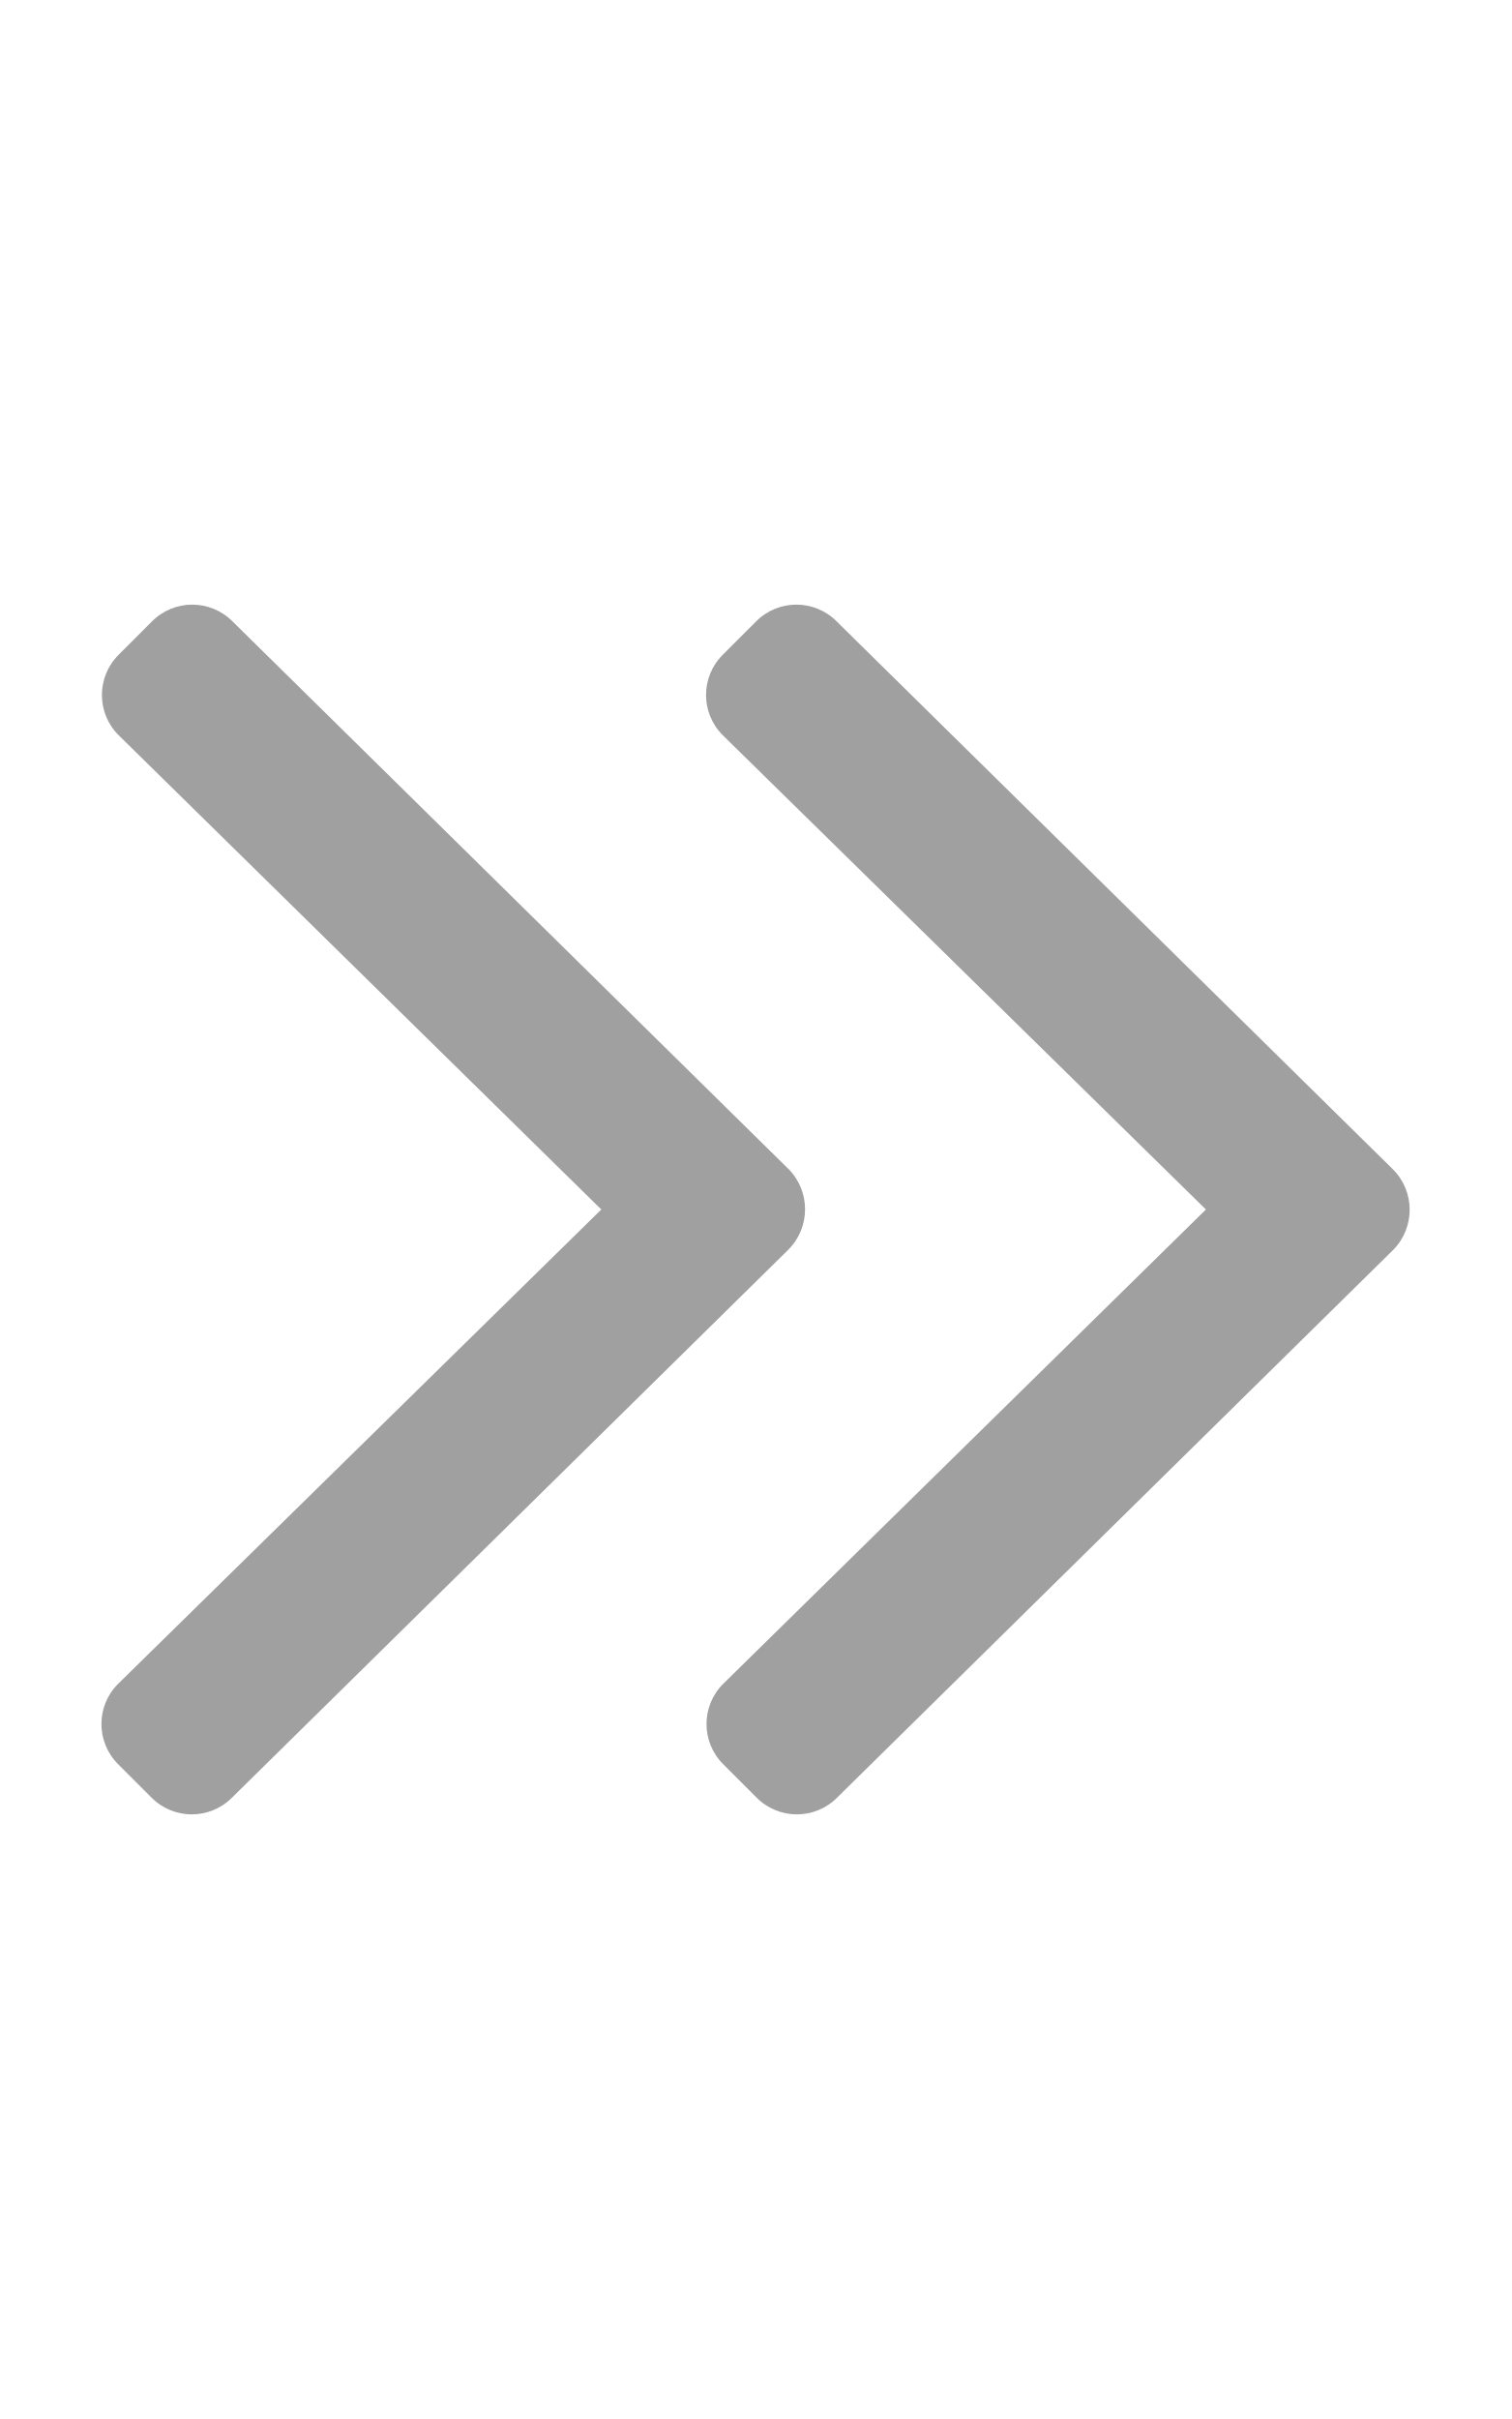
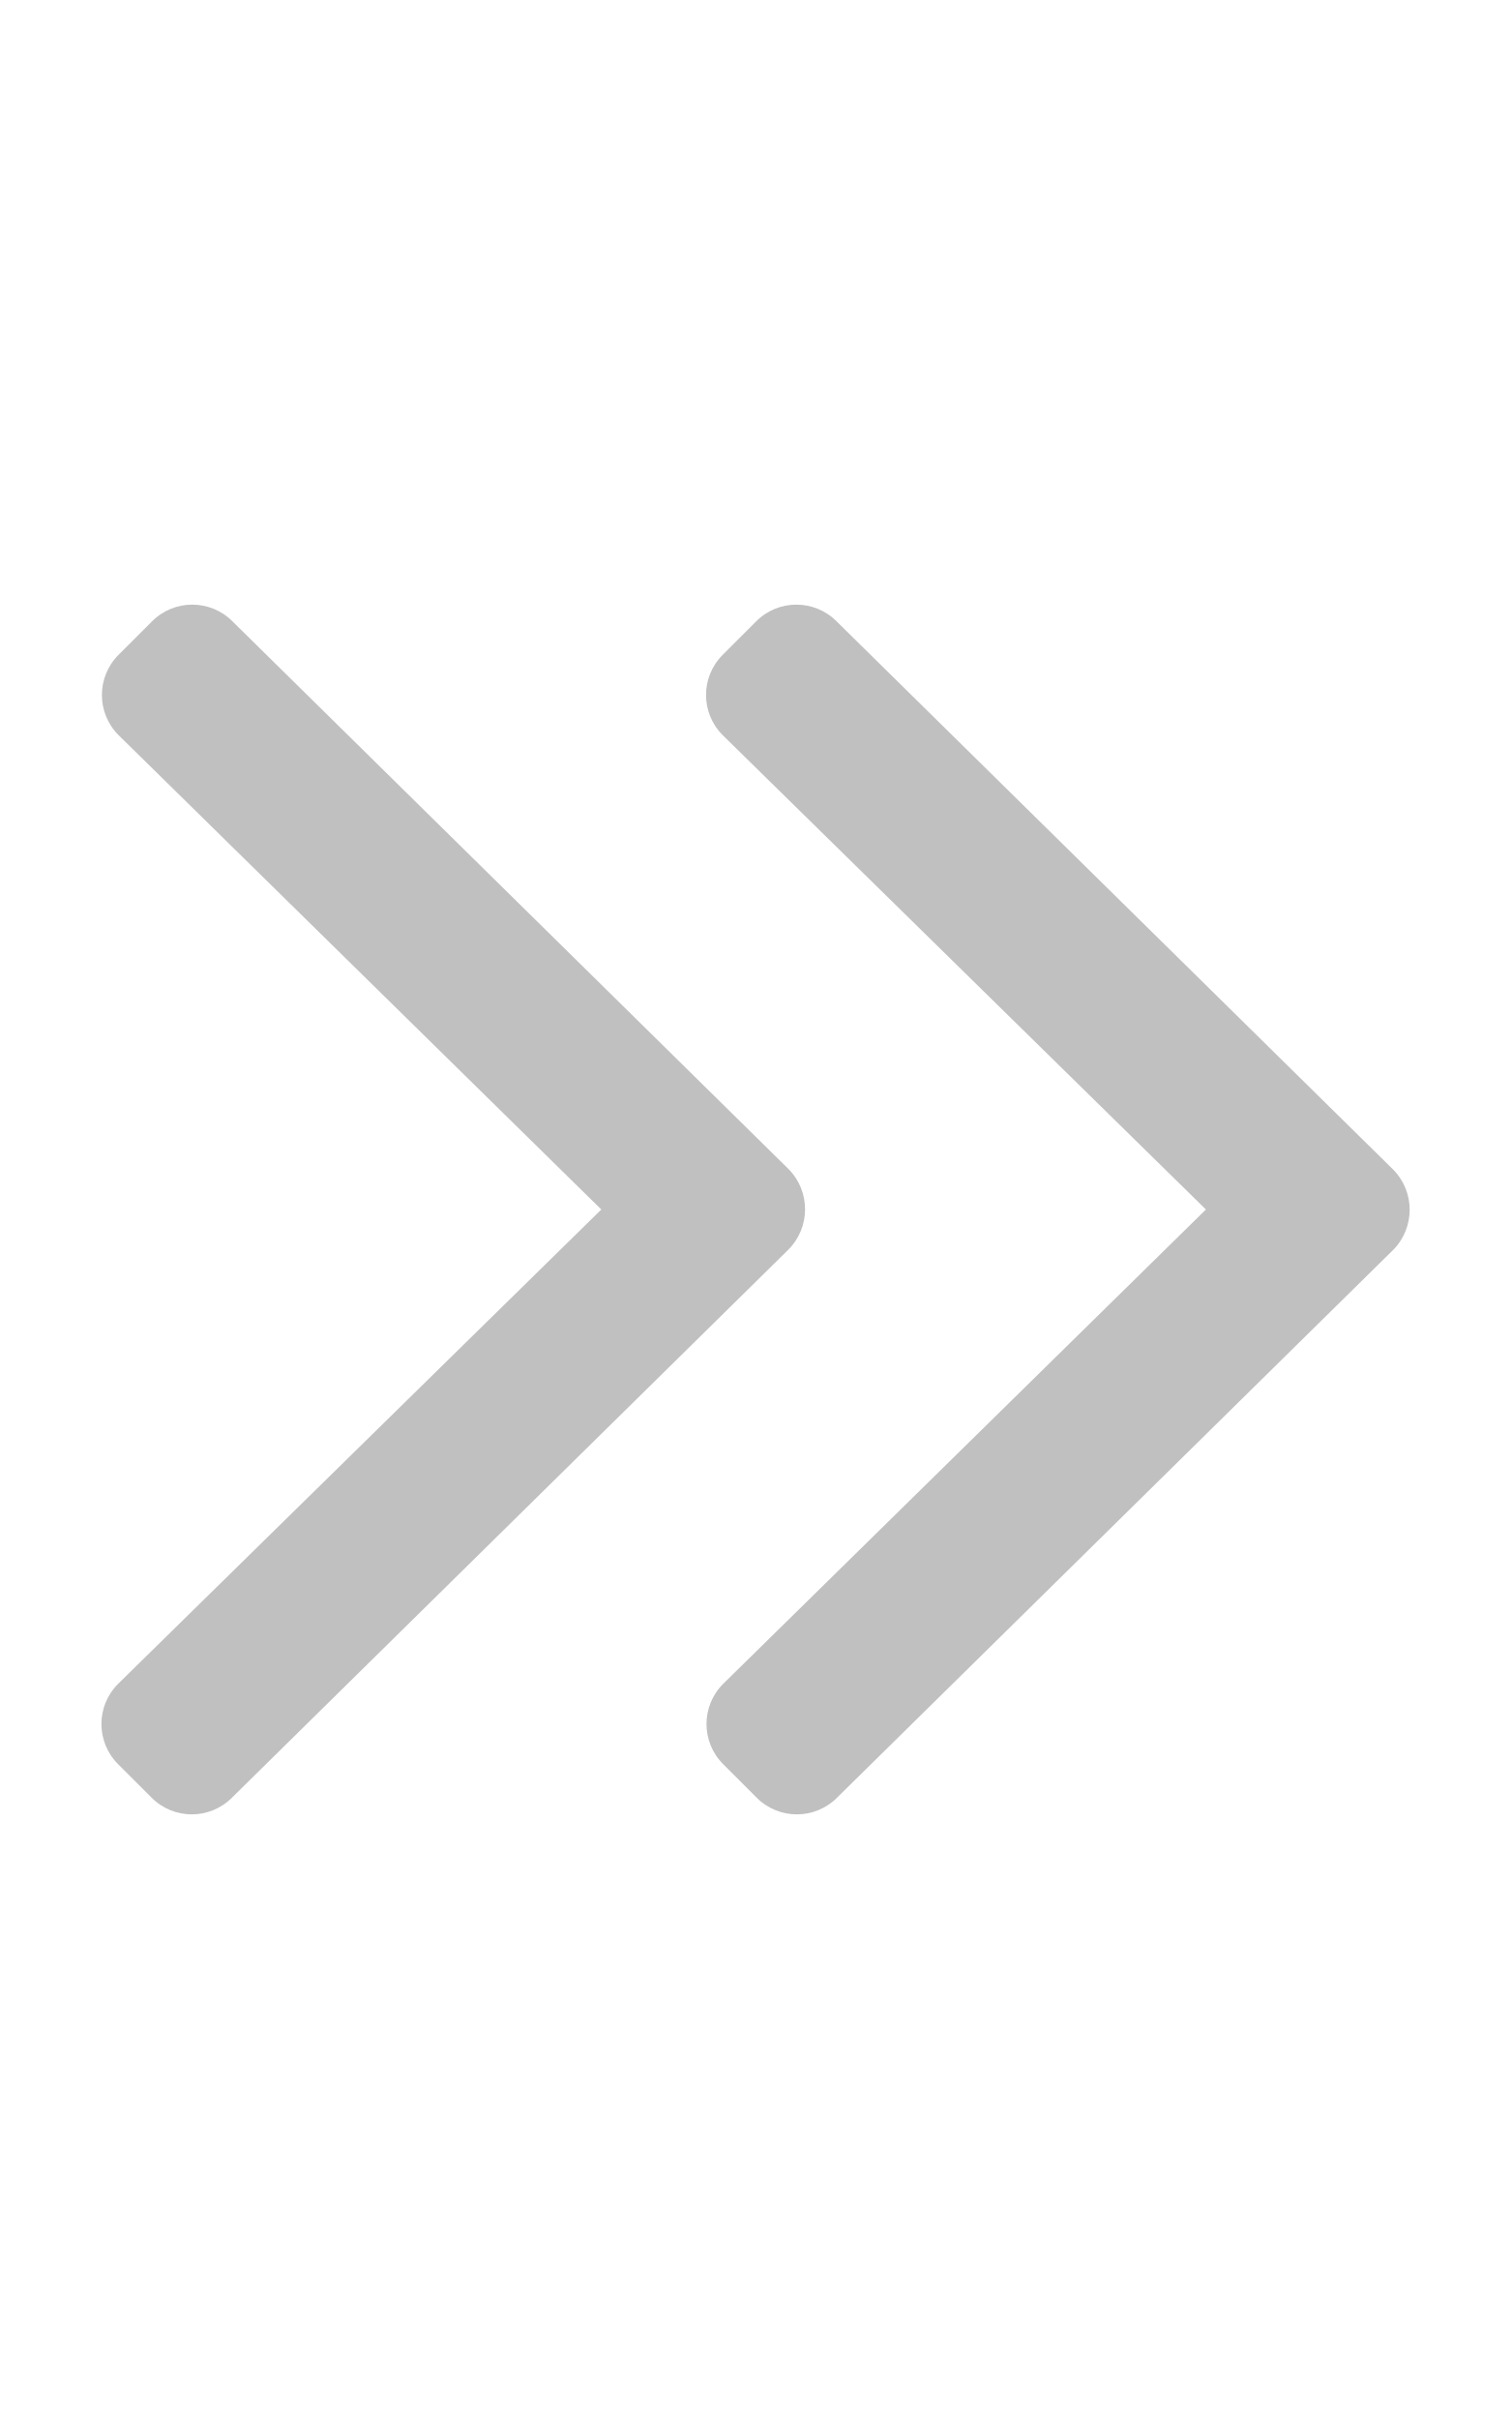
<svg xmlns="http://www.w3.org/2000/svg" aria-hidden="true" data-prefix="fal" data-icon="angle-double-right" role="img" viewBox="0 0 320 512" class="svg-inline--fa fa-angle-double-right fa-w-10 fa-7x">
-   <path fill="#A0A0A0" d="M166.9 264.5l-117.8 116c-4.7 4.7-12.3 4.7-17 0l-7.1-7.1c-4.7-4.7-4.7-12.3 0-17L127.3 256 25.1 155.6c-4.7-4.7-4.7-12.3 0-17l7.1-7.1c4.7-4.7 12.3-4.7 17 0l117.8 116c4.6 4.7 4.6 12.3-.1 17zm128-17l-117.8-116c-4.7-4.7-12.3-4.7-17 0l-7.1 7.1c-4.7 4.7-4.7 12.3 0 17L255.3 256 153.1 356.4c-4.7 4.7-4.7 12.3 0 17l7.1 7.1c4.7 4.7 12.3 4.7 17 0l117.8-116c4.6-4.7 4.6-12.3-.1-17z" class="" />
+   <path fill="#C0C0C0" d="M166.9 264.5l-117.8 116c-4.7 4.7-12.3 4.7-17 0l-7.1-7.1c-4.7-4.7-4.7-12.3 0-17L127.3 256 25.1 155.6c-4.7-4.7-4.7-12.3 0-17l7.1-7.1c4.7-4.7 12.3-4.7 17 0l117.8 116c4.6 4.7 4.6 12.3-.1 17zm128-17l-117.8-116c-4.7-4.7-12.3-4.7-17 0l-7.1 7.1c-4.7 4.7-4.7 12.3 0 17L255.3 256 153.1 356.4c-4.7 4.7-4.7 12.3 0 17l7.1 7.1c4.7 4.7 12.3 4.7 17 0l117.8-116c4.6-4.7 4.6-12.3-.1-17z" class="" />
</svg>
